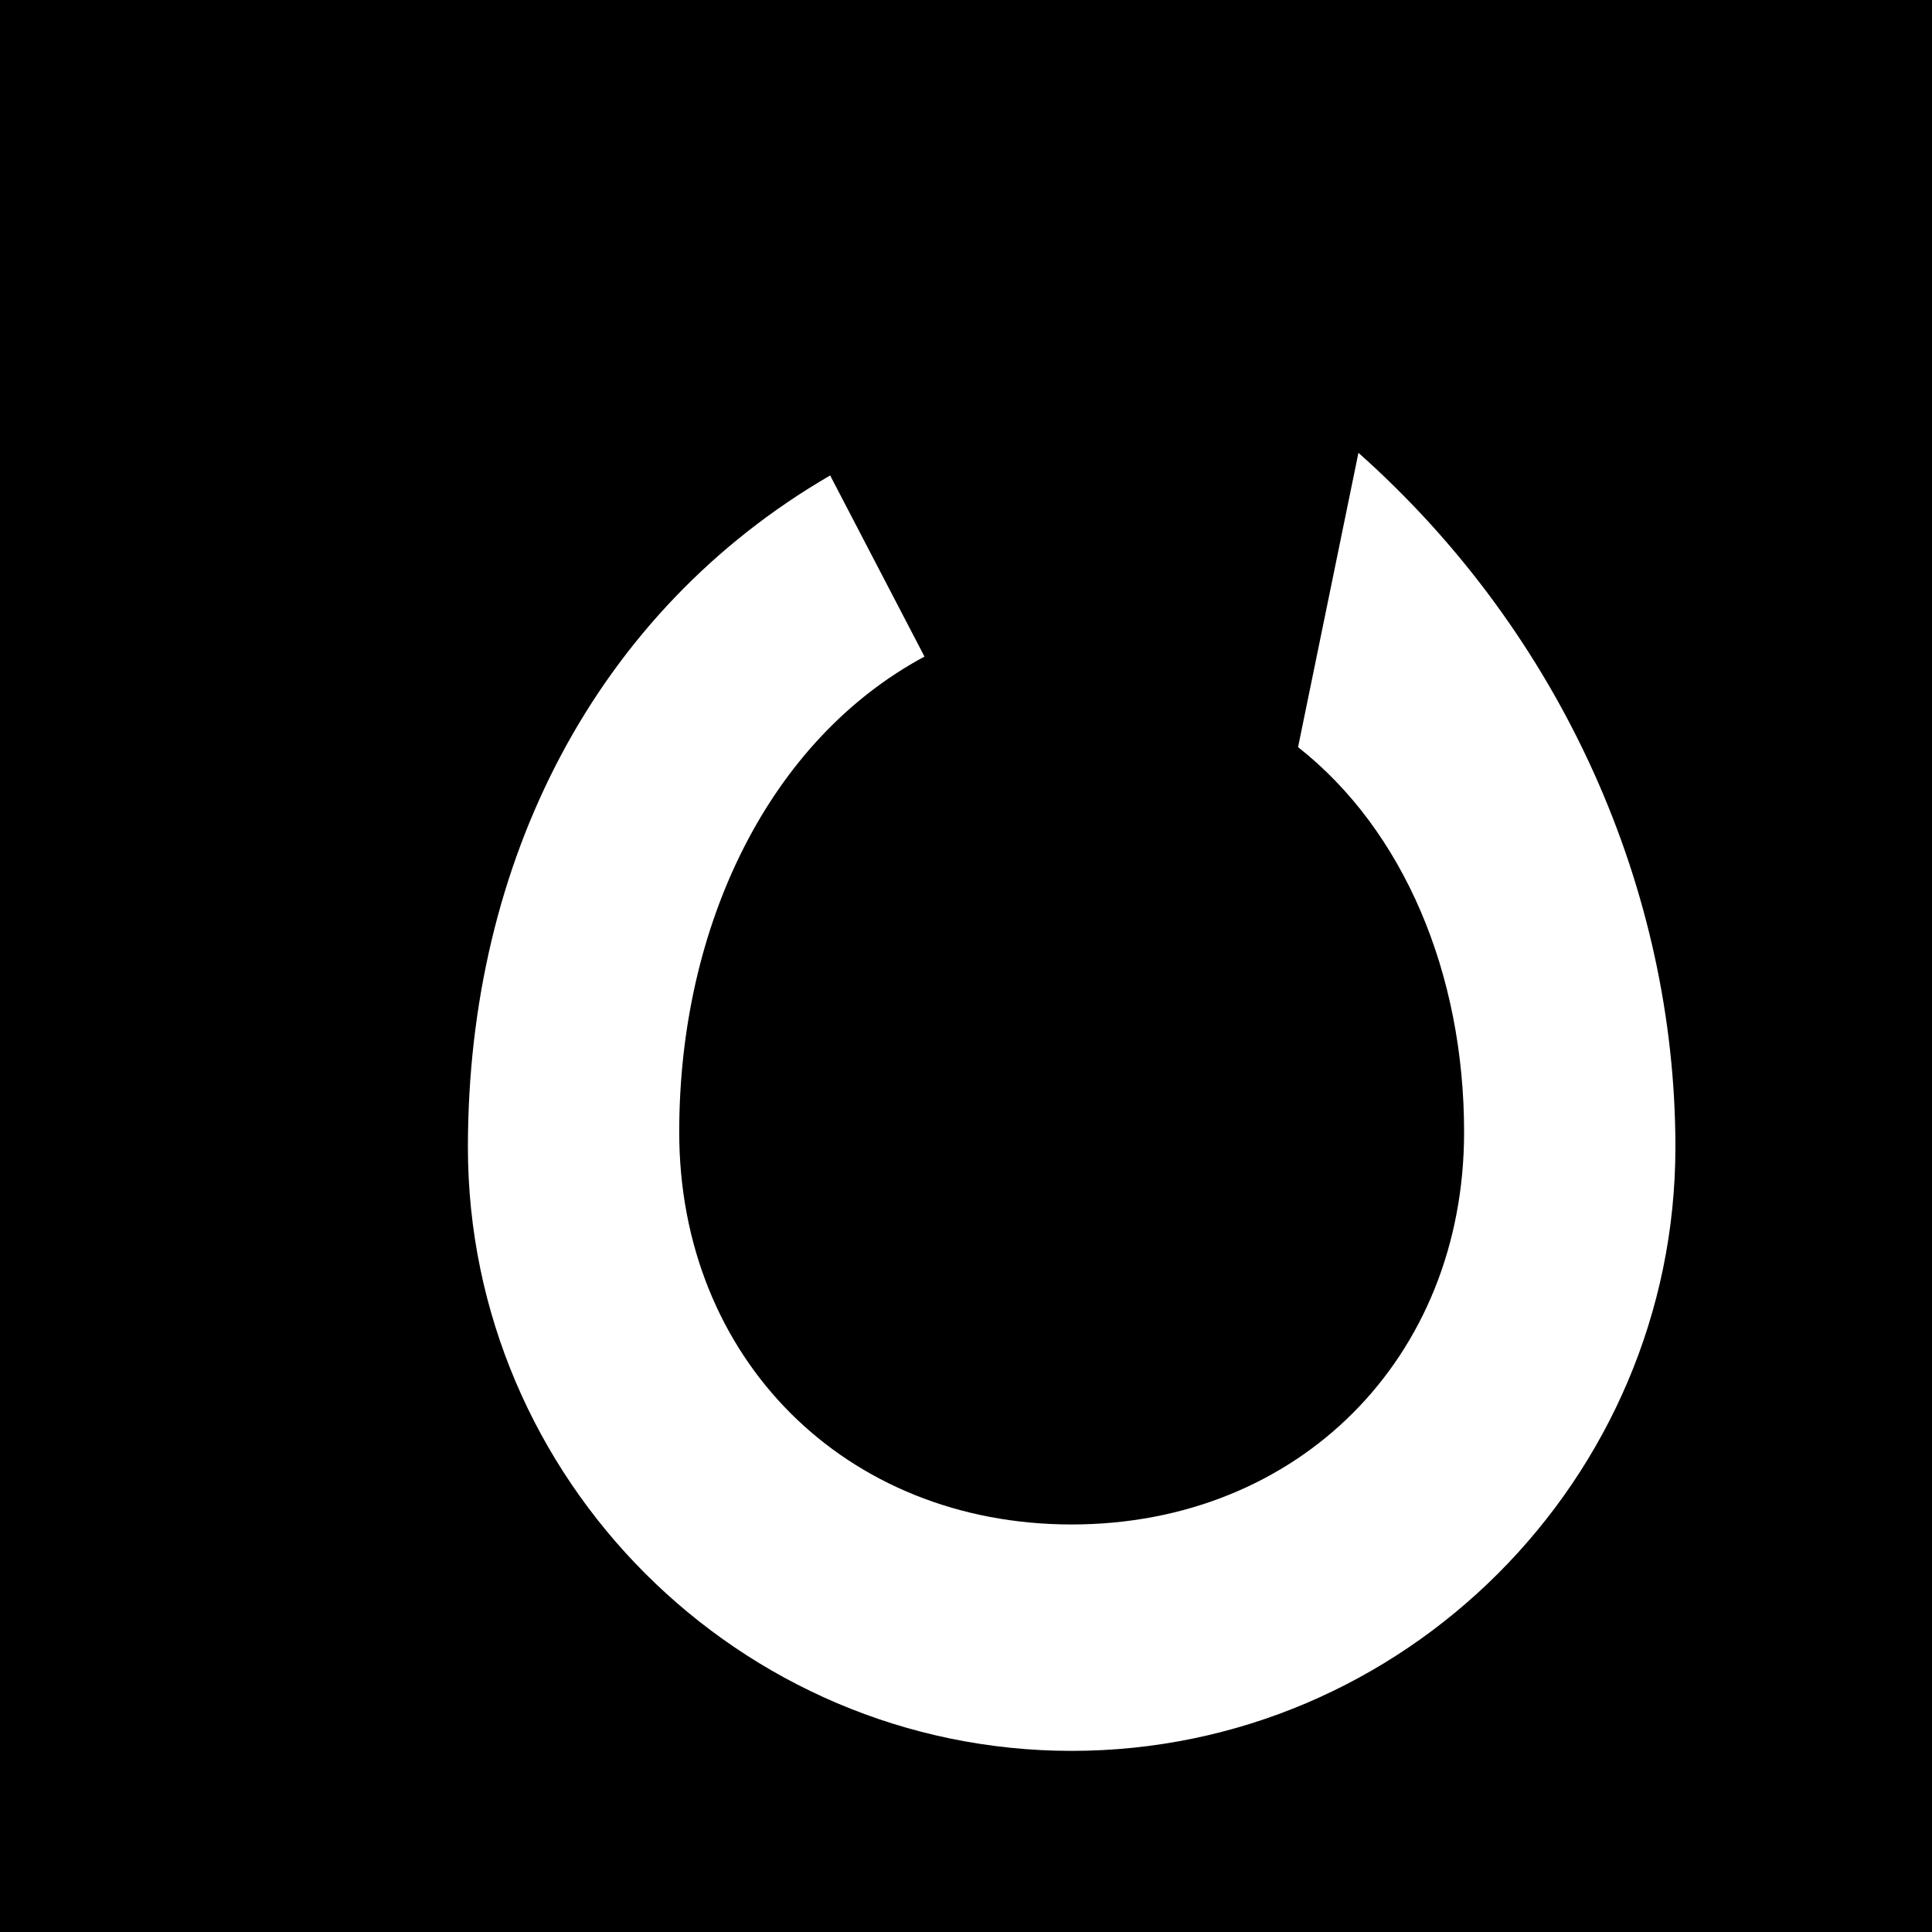
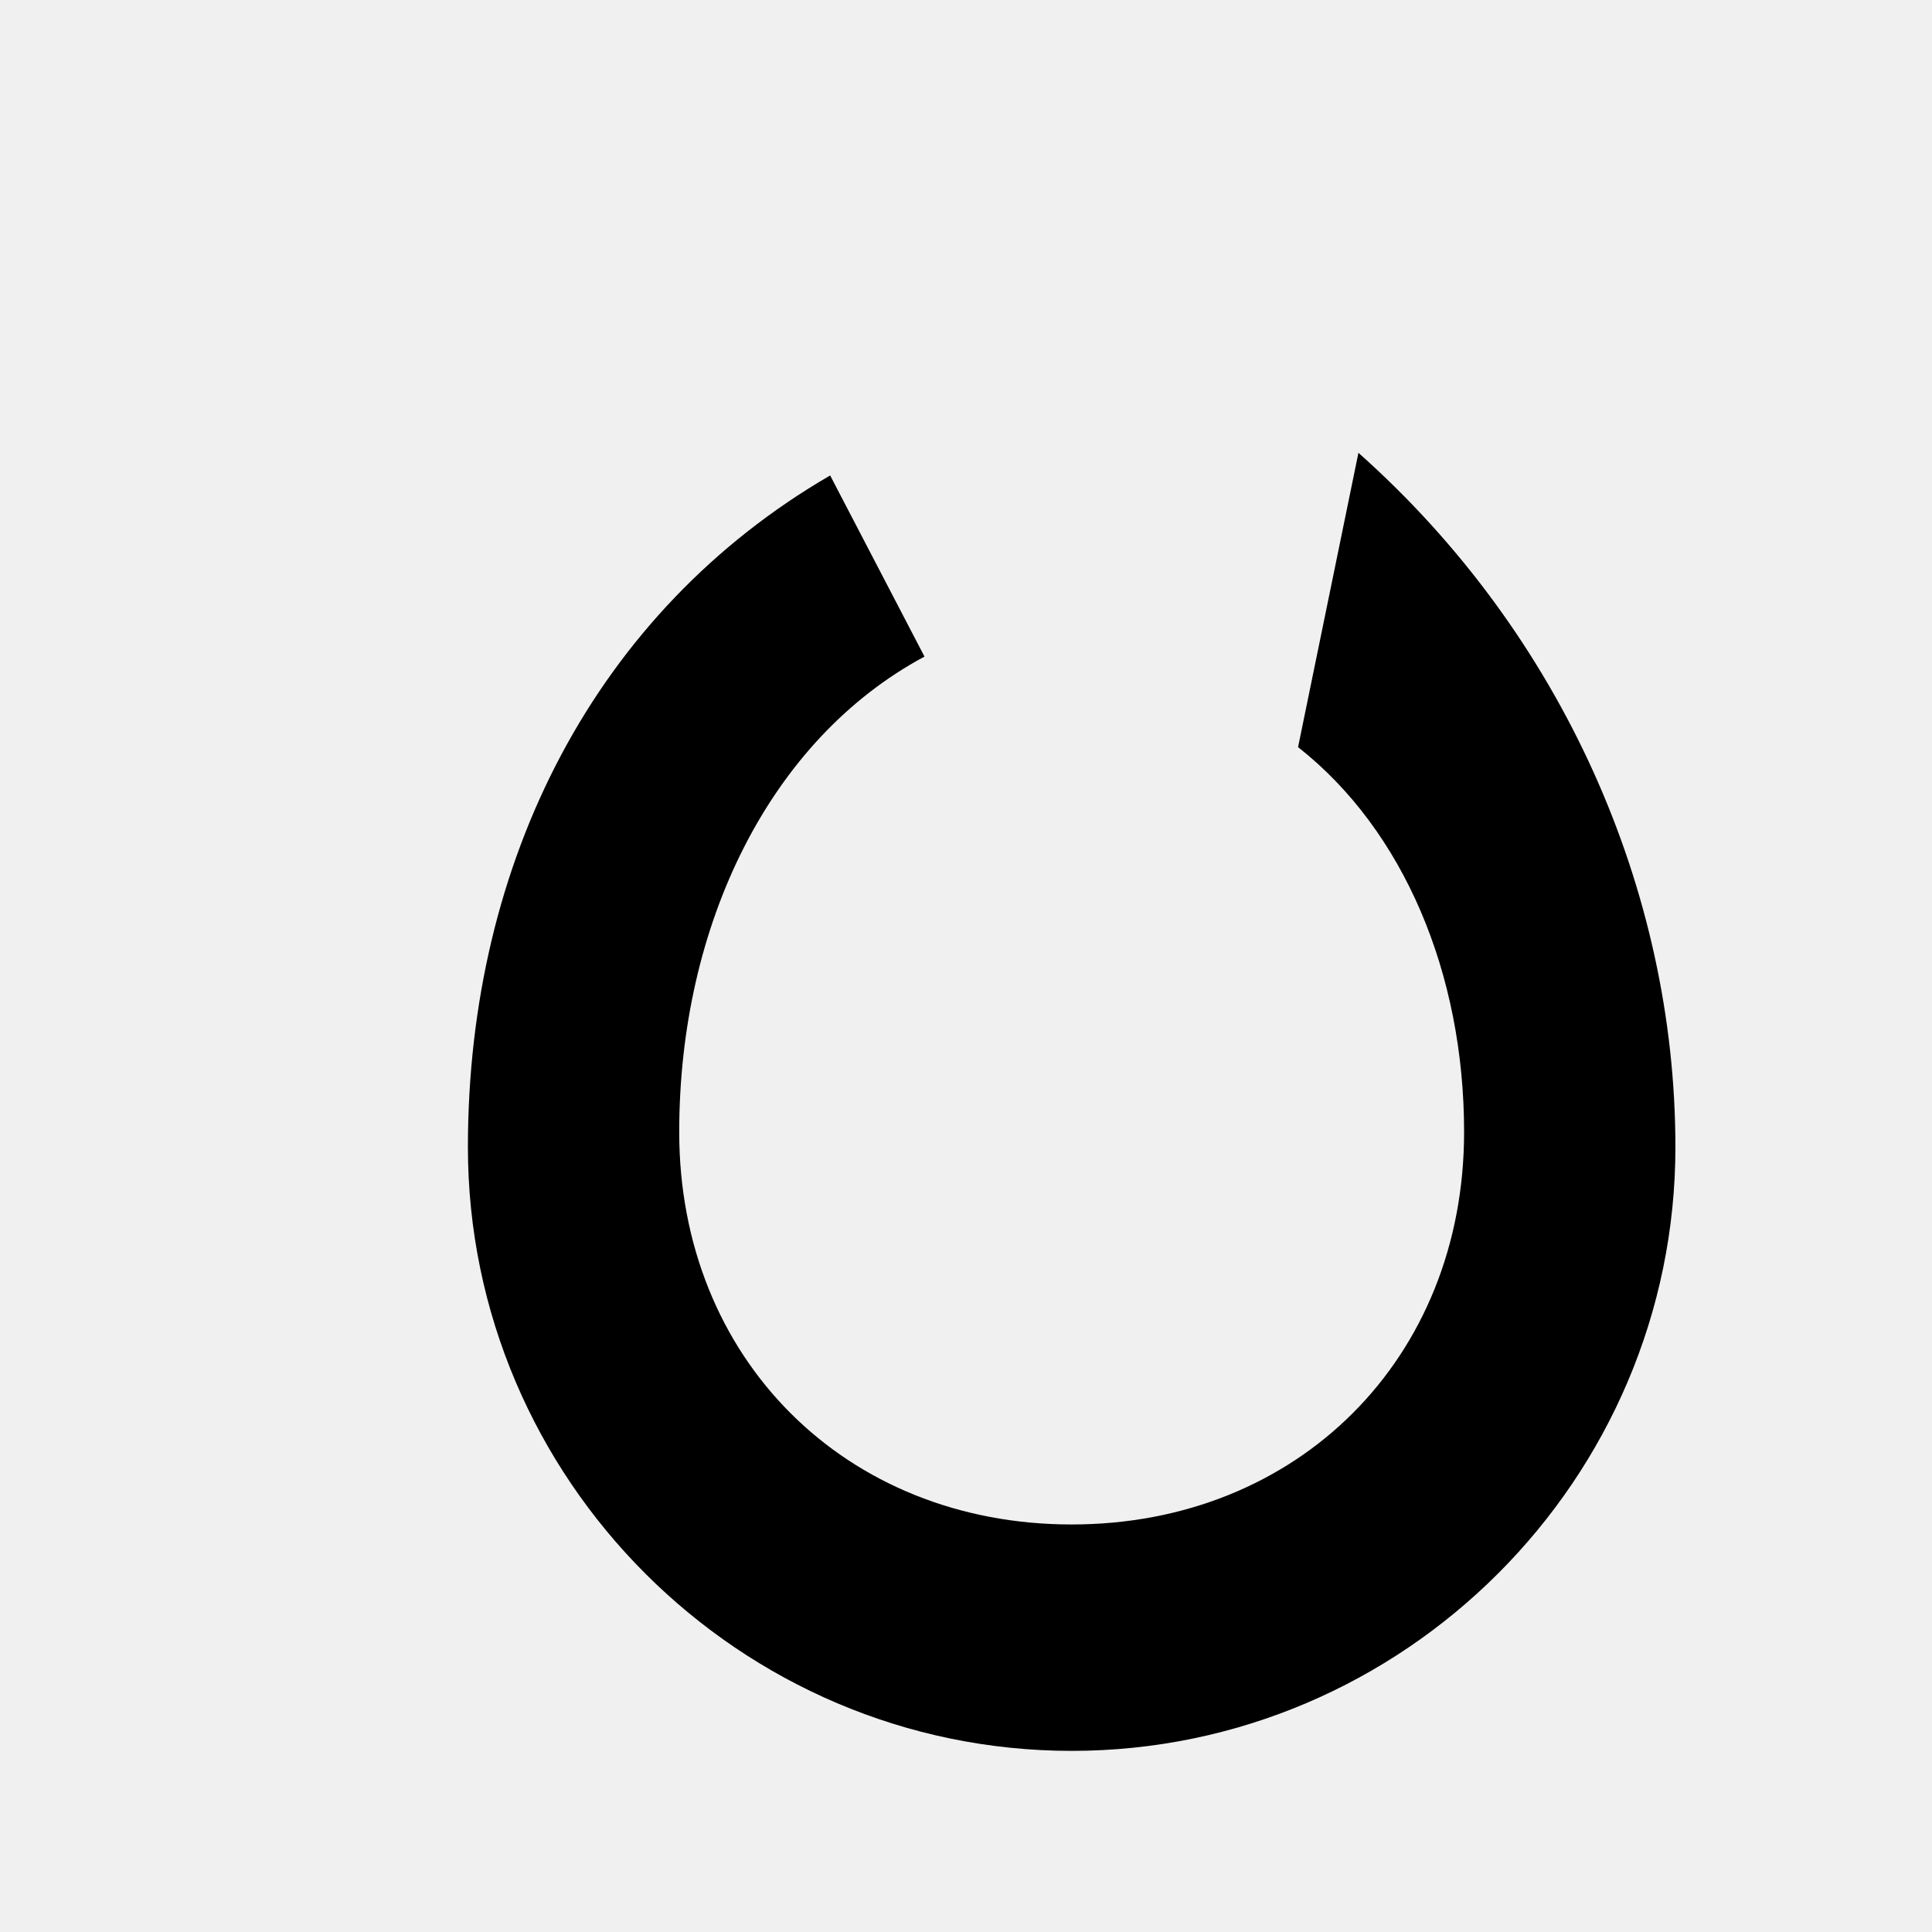
<svg xmlns="http://www.w3.org/2000/svg" viewBox="0 0 512 512">
-   <rect width="512" height="512" fill="black" />
-   <path d="M 360 120 C 414 168 444 236 444 304 C 444 392 372 464 284 464 C 196 464 124 392 124 304 C 124 228 158 162 220 126 L 245 174 C 204 196 180 245 180 300 C 180 360 224 404 284 404 C 344 404 388 360 388 300 C 388 258 372 220 344 198 Z" fill="white" />
+   <path d="M 360 120 C 414 168 444 236 444 304 C 444 392 372 464 284 464 C 196 464 124 392 124 304 C 124 228 158 162 220 126 L 245 174 C 204 196 180 245 180 300 C 180 360 224 404 284 404 C 344 404 388 360 388 300 C 388 258 372 220 344 198 Z" fill="black" />
</svg>
